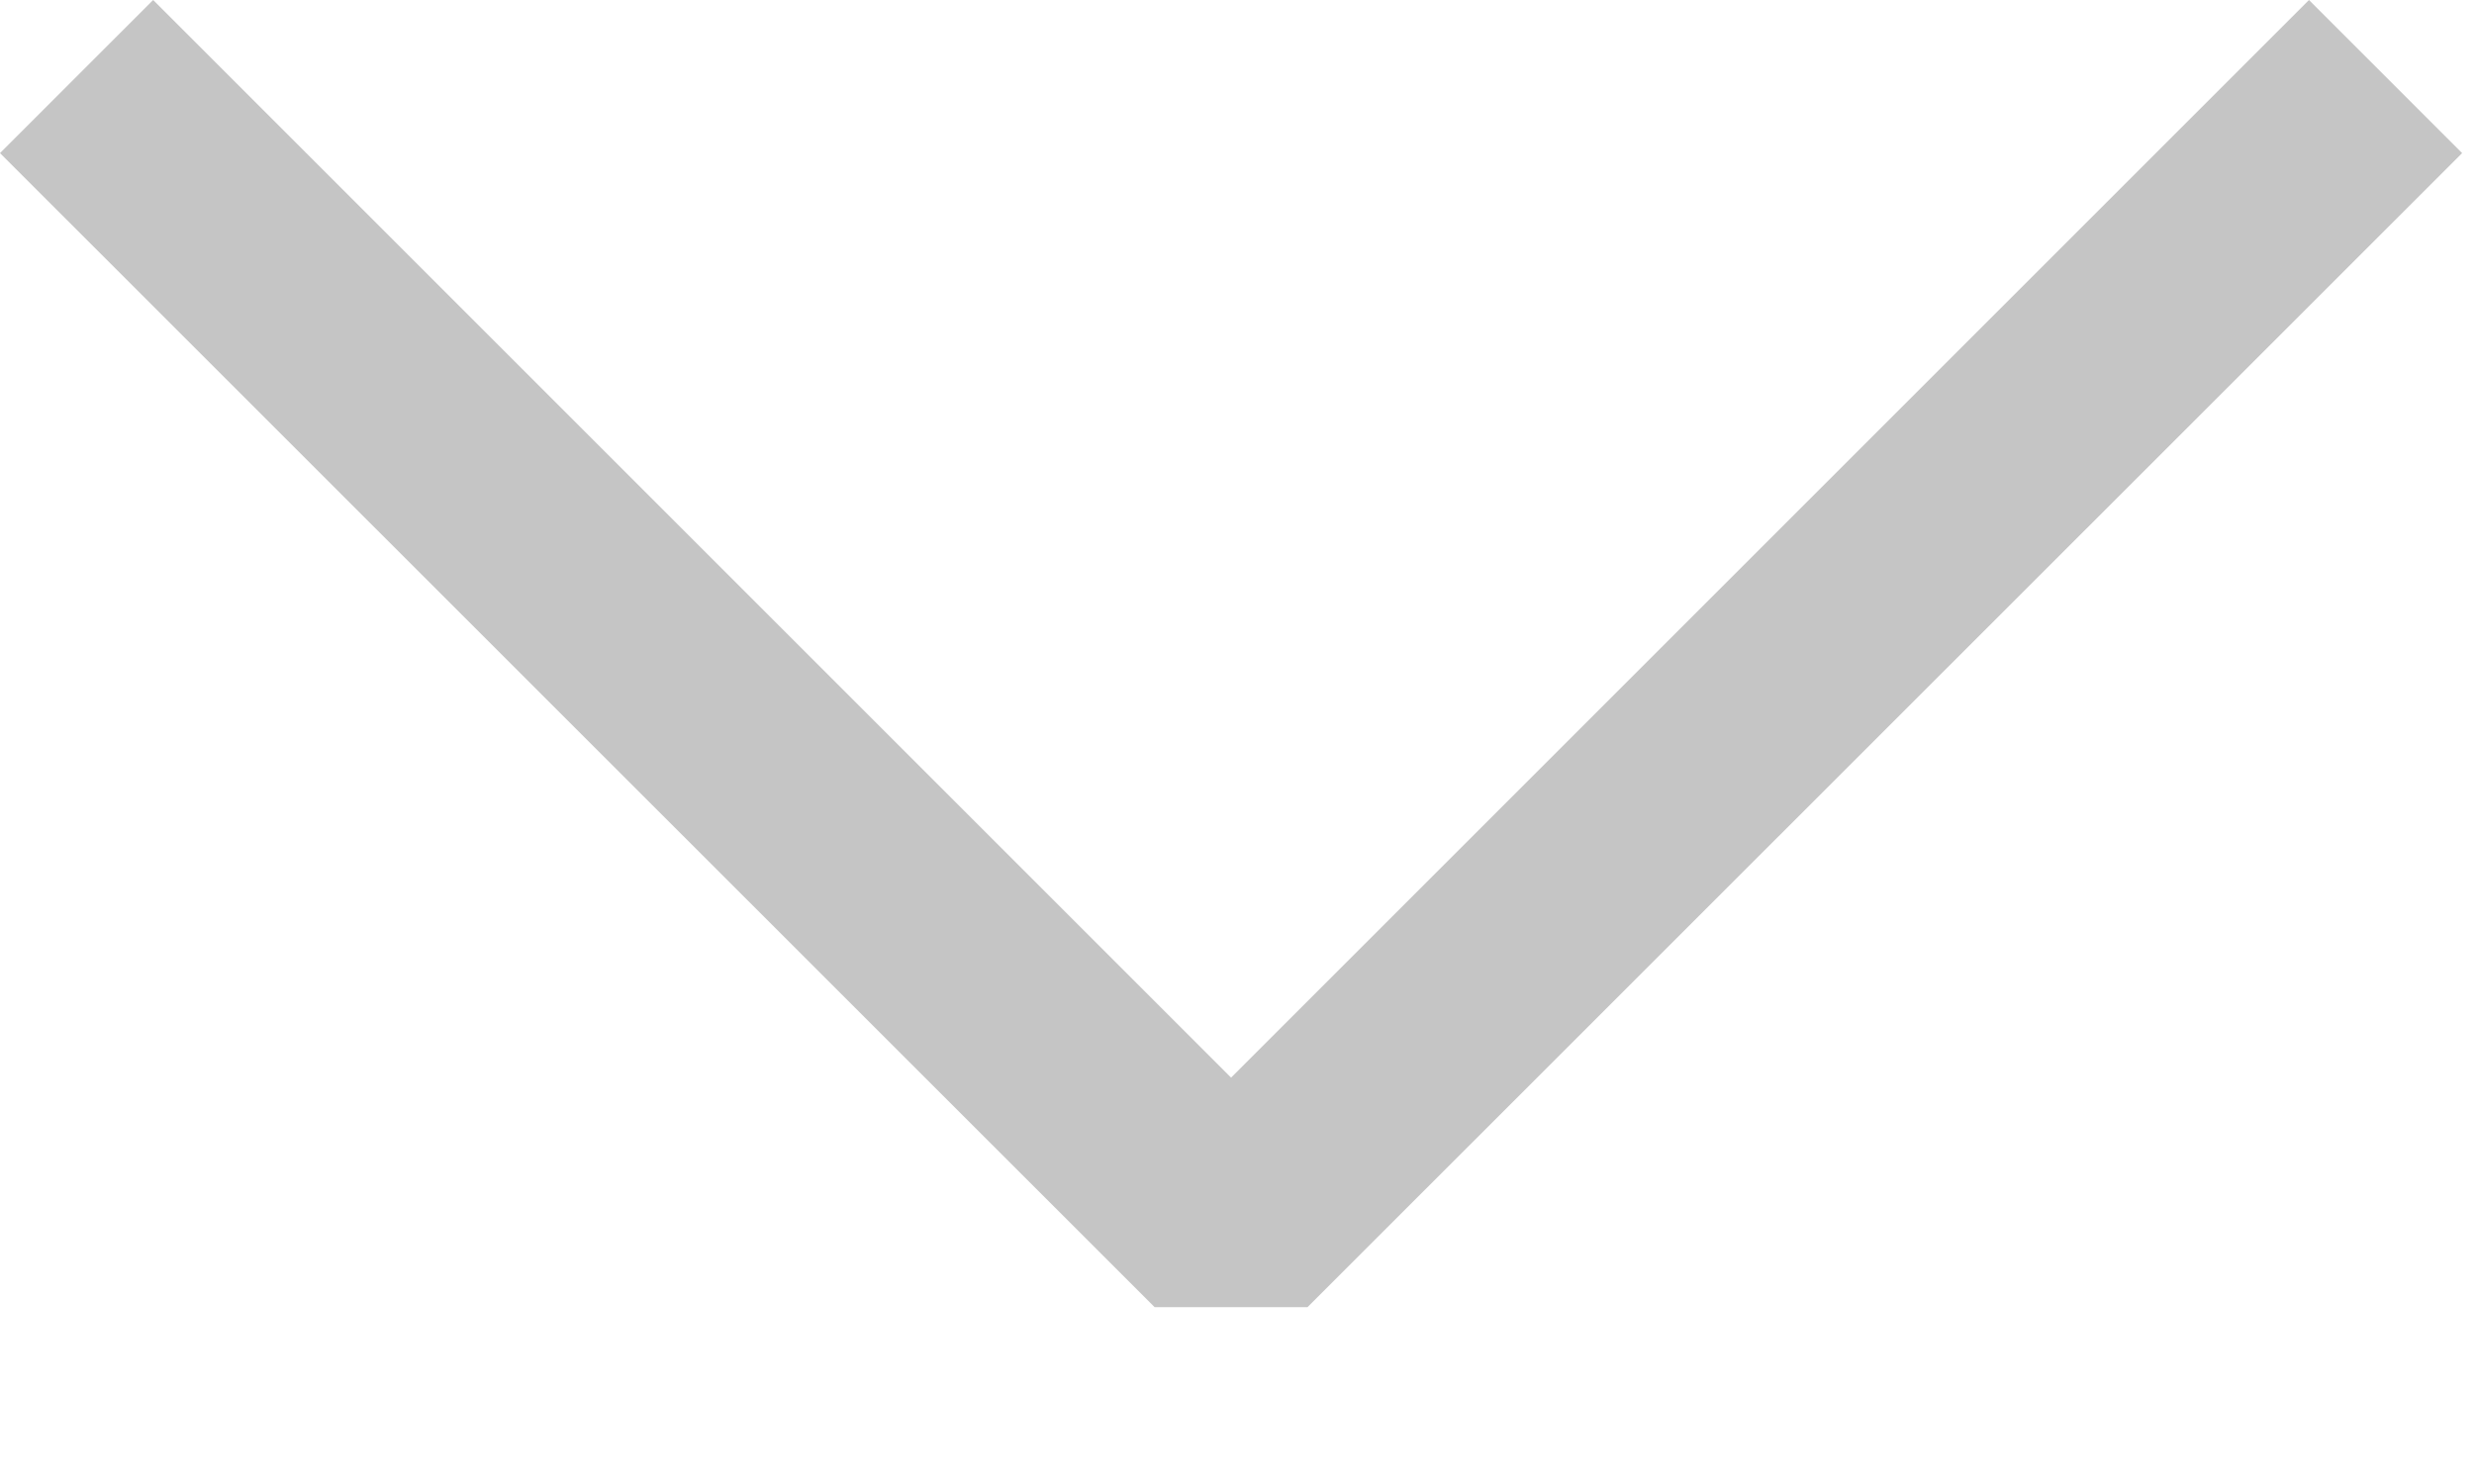
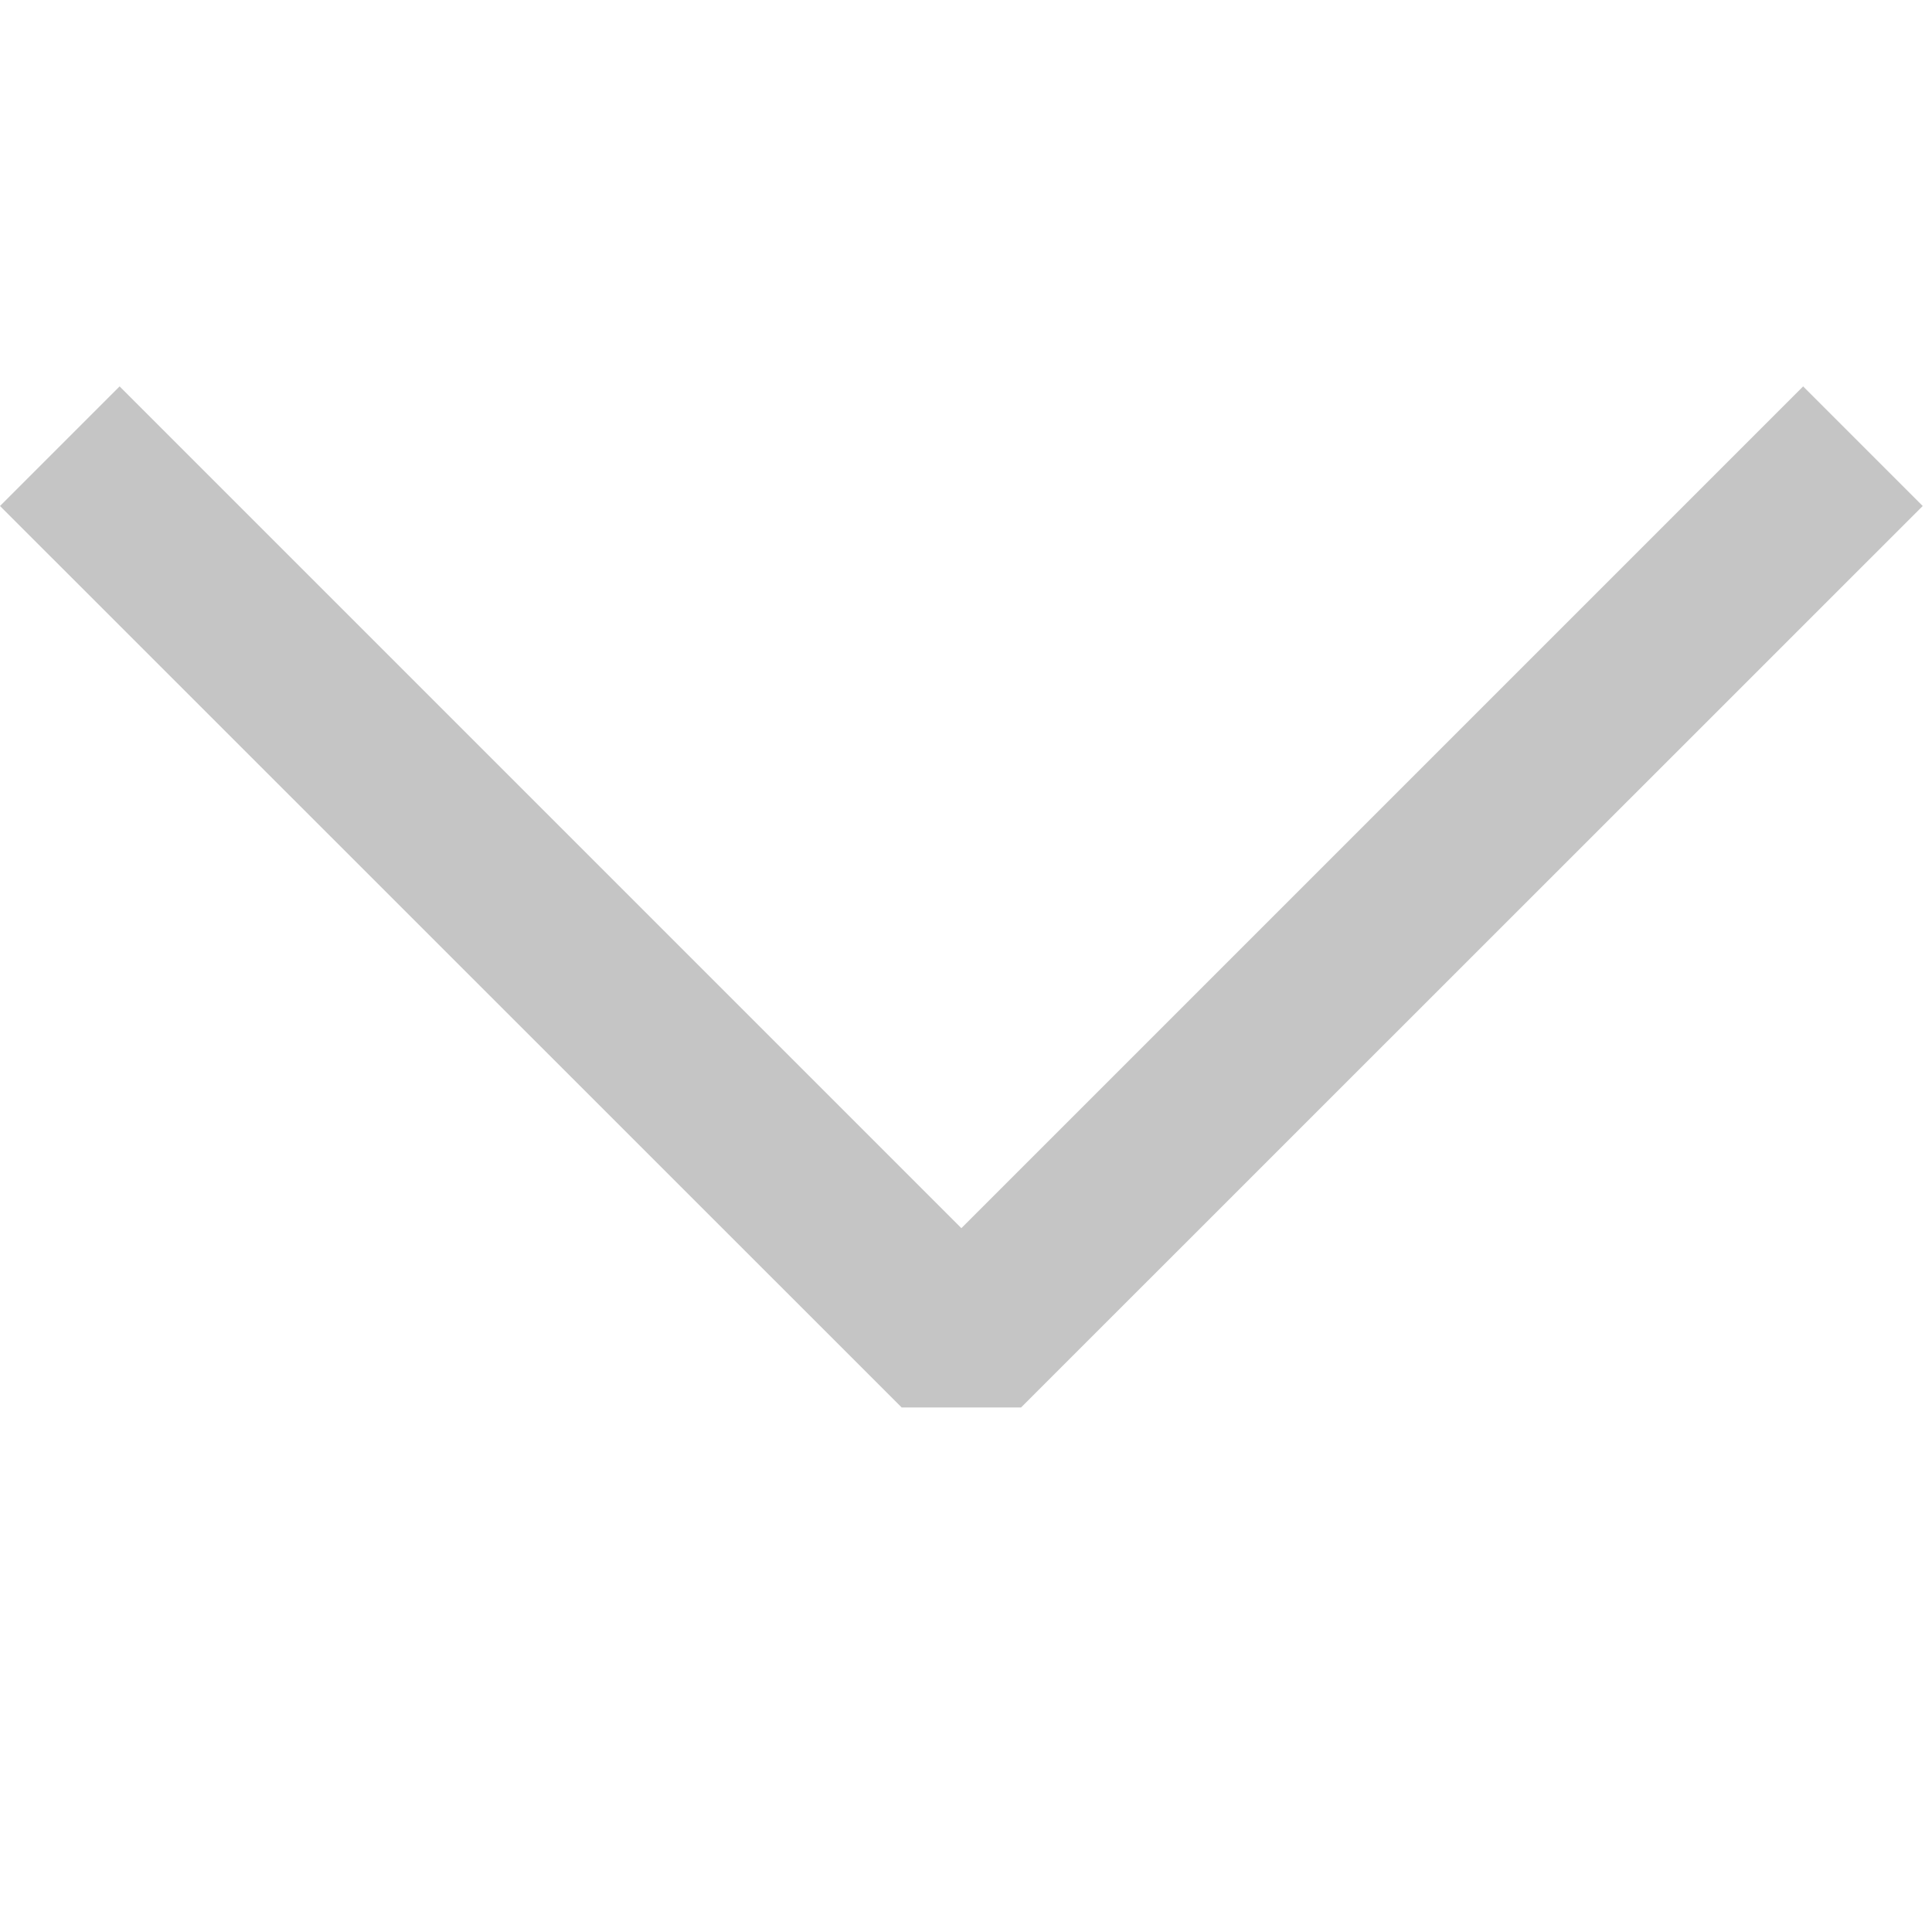
- <svg xmlns="http://www.w3.org/2000/svg" width="10" height="6" viewBox="0 0 10 6" fill="none">
+ <svg xmlns="http://www.w3.org/2000/svg" width="10" height="10" viewBox="0 0 10 6" fill="none">
  <path fill-rule="evenodd" clip-rule="evenodd" d="M4.976 4.357L9.333 -2.7045e-08L9.952 0.619L5.285 5.285L4.667 5.285L-2.88807e-06 0.619L0.619 -4.07973e-07L4.976 4.357Z" fill="#C5C5C5" />
</svg>
